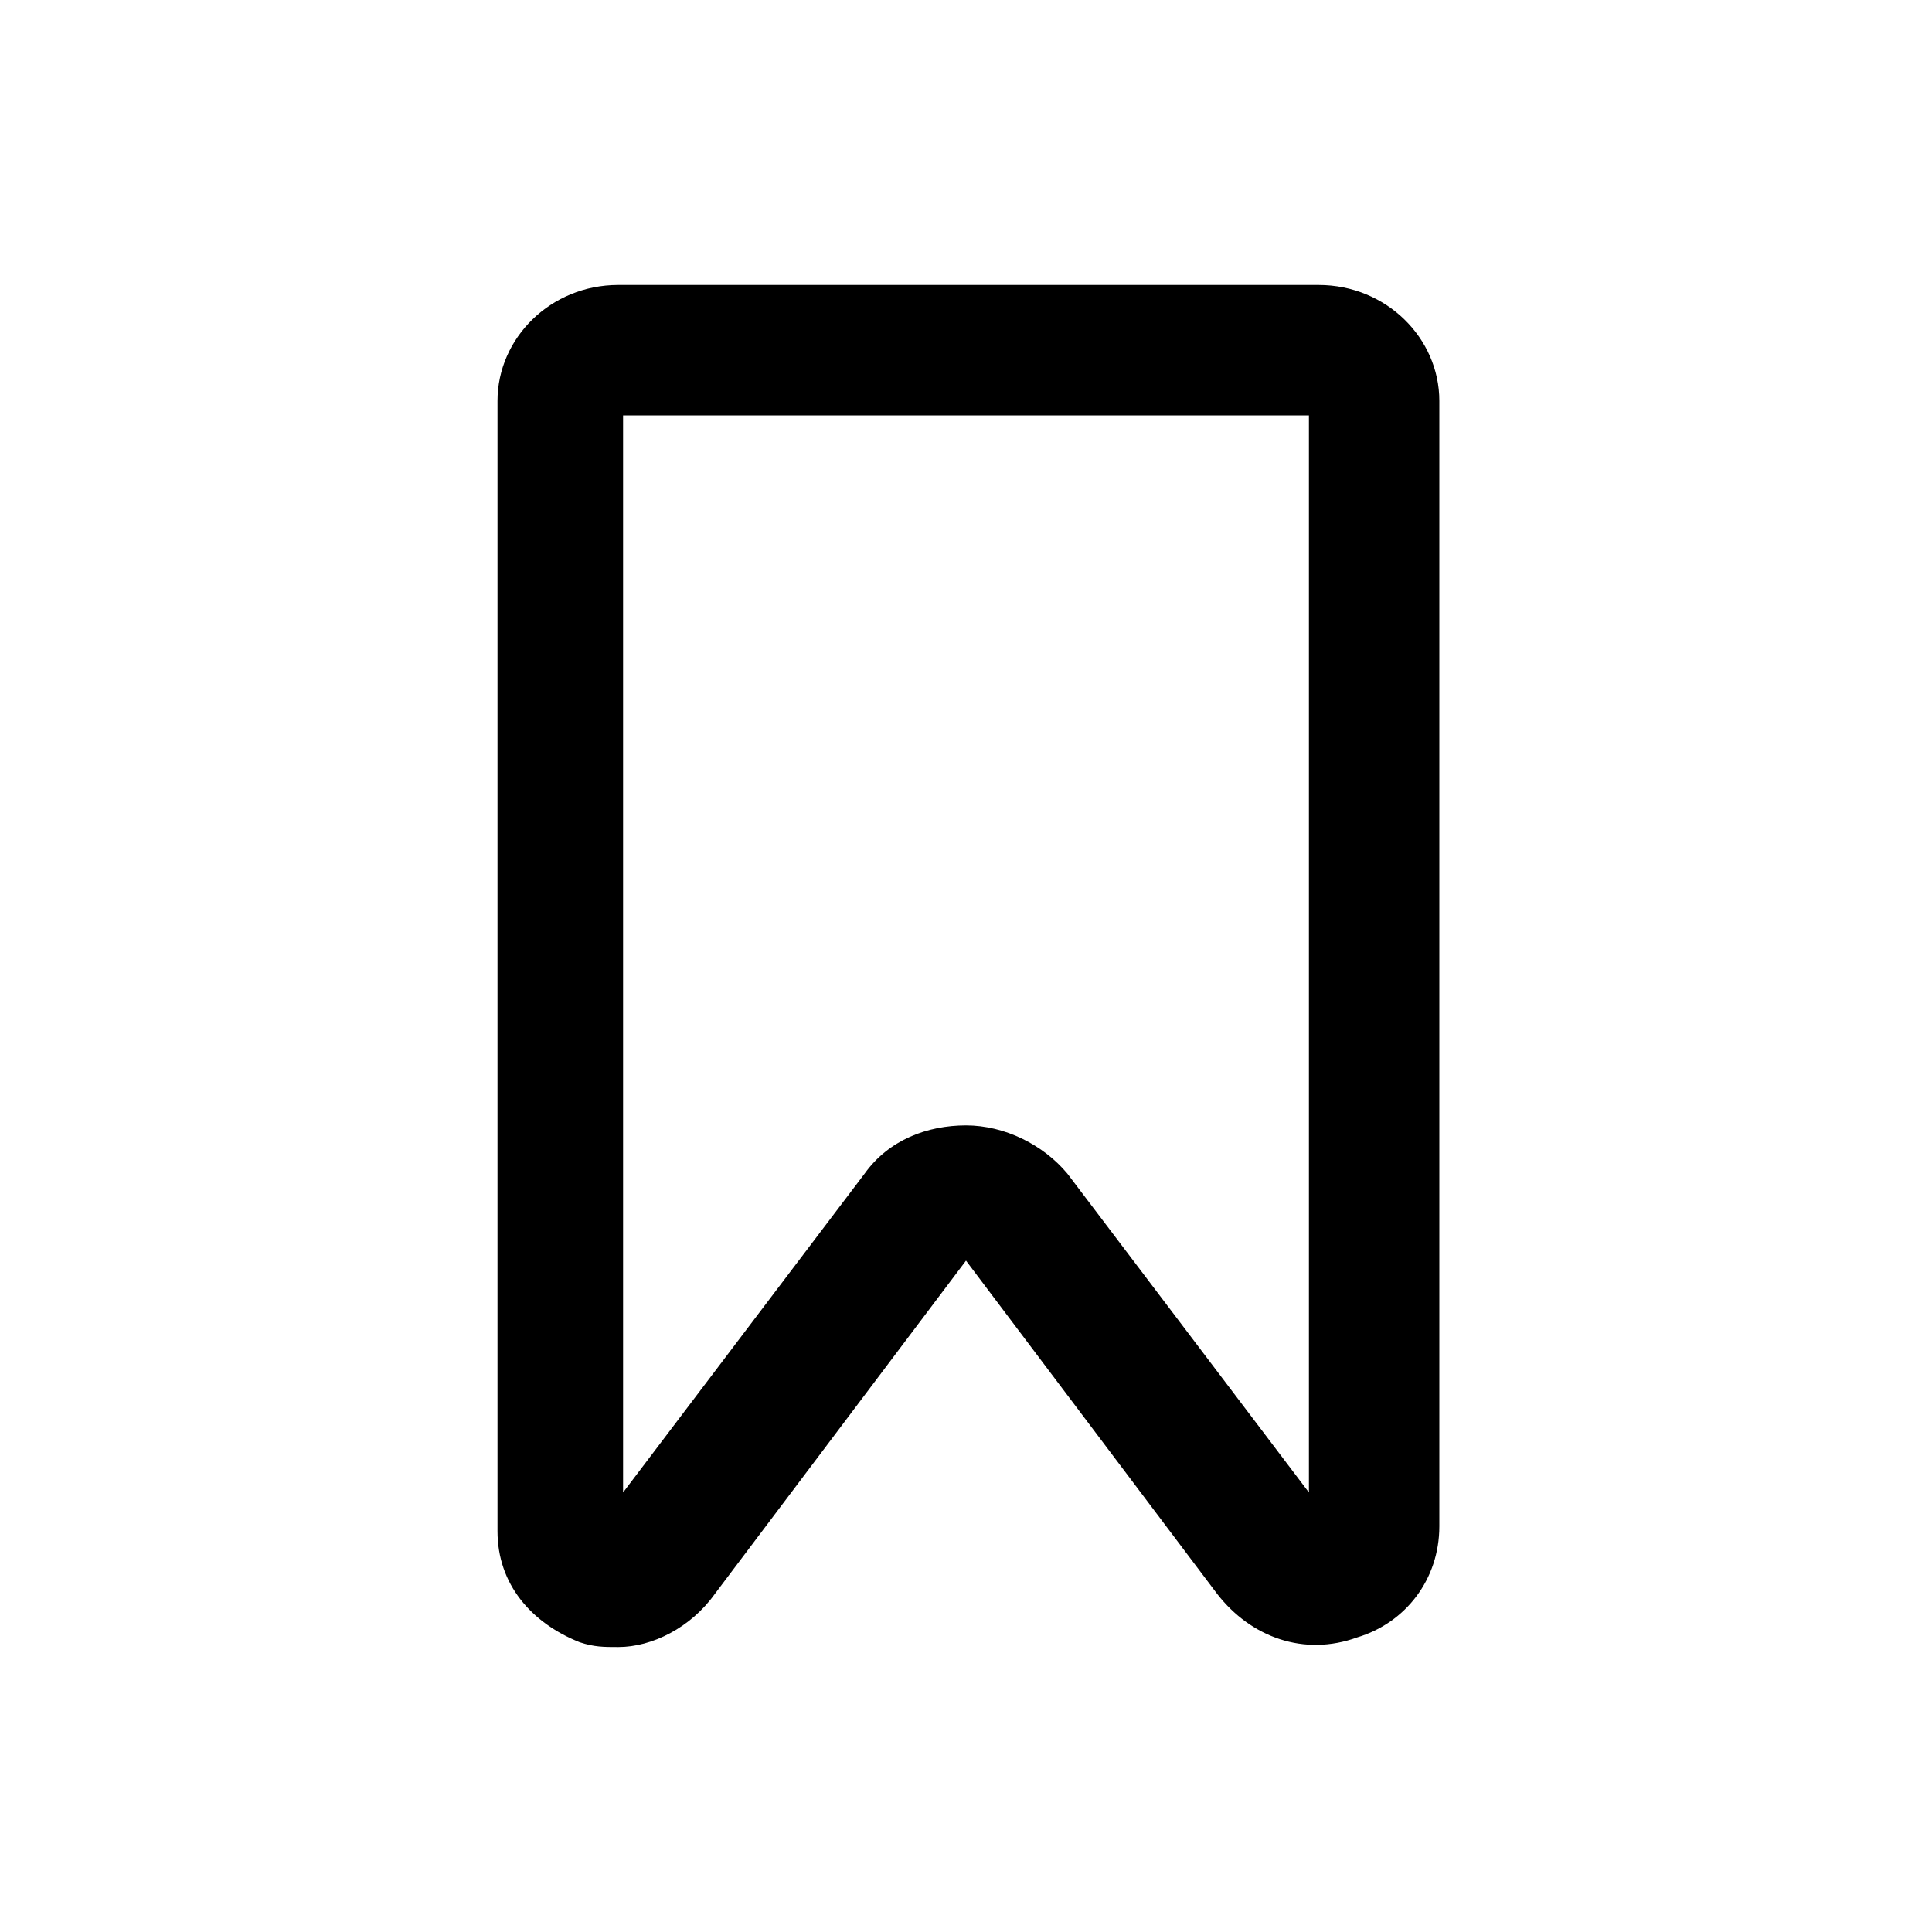
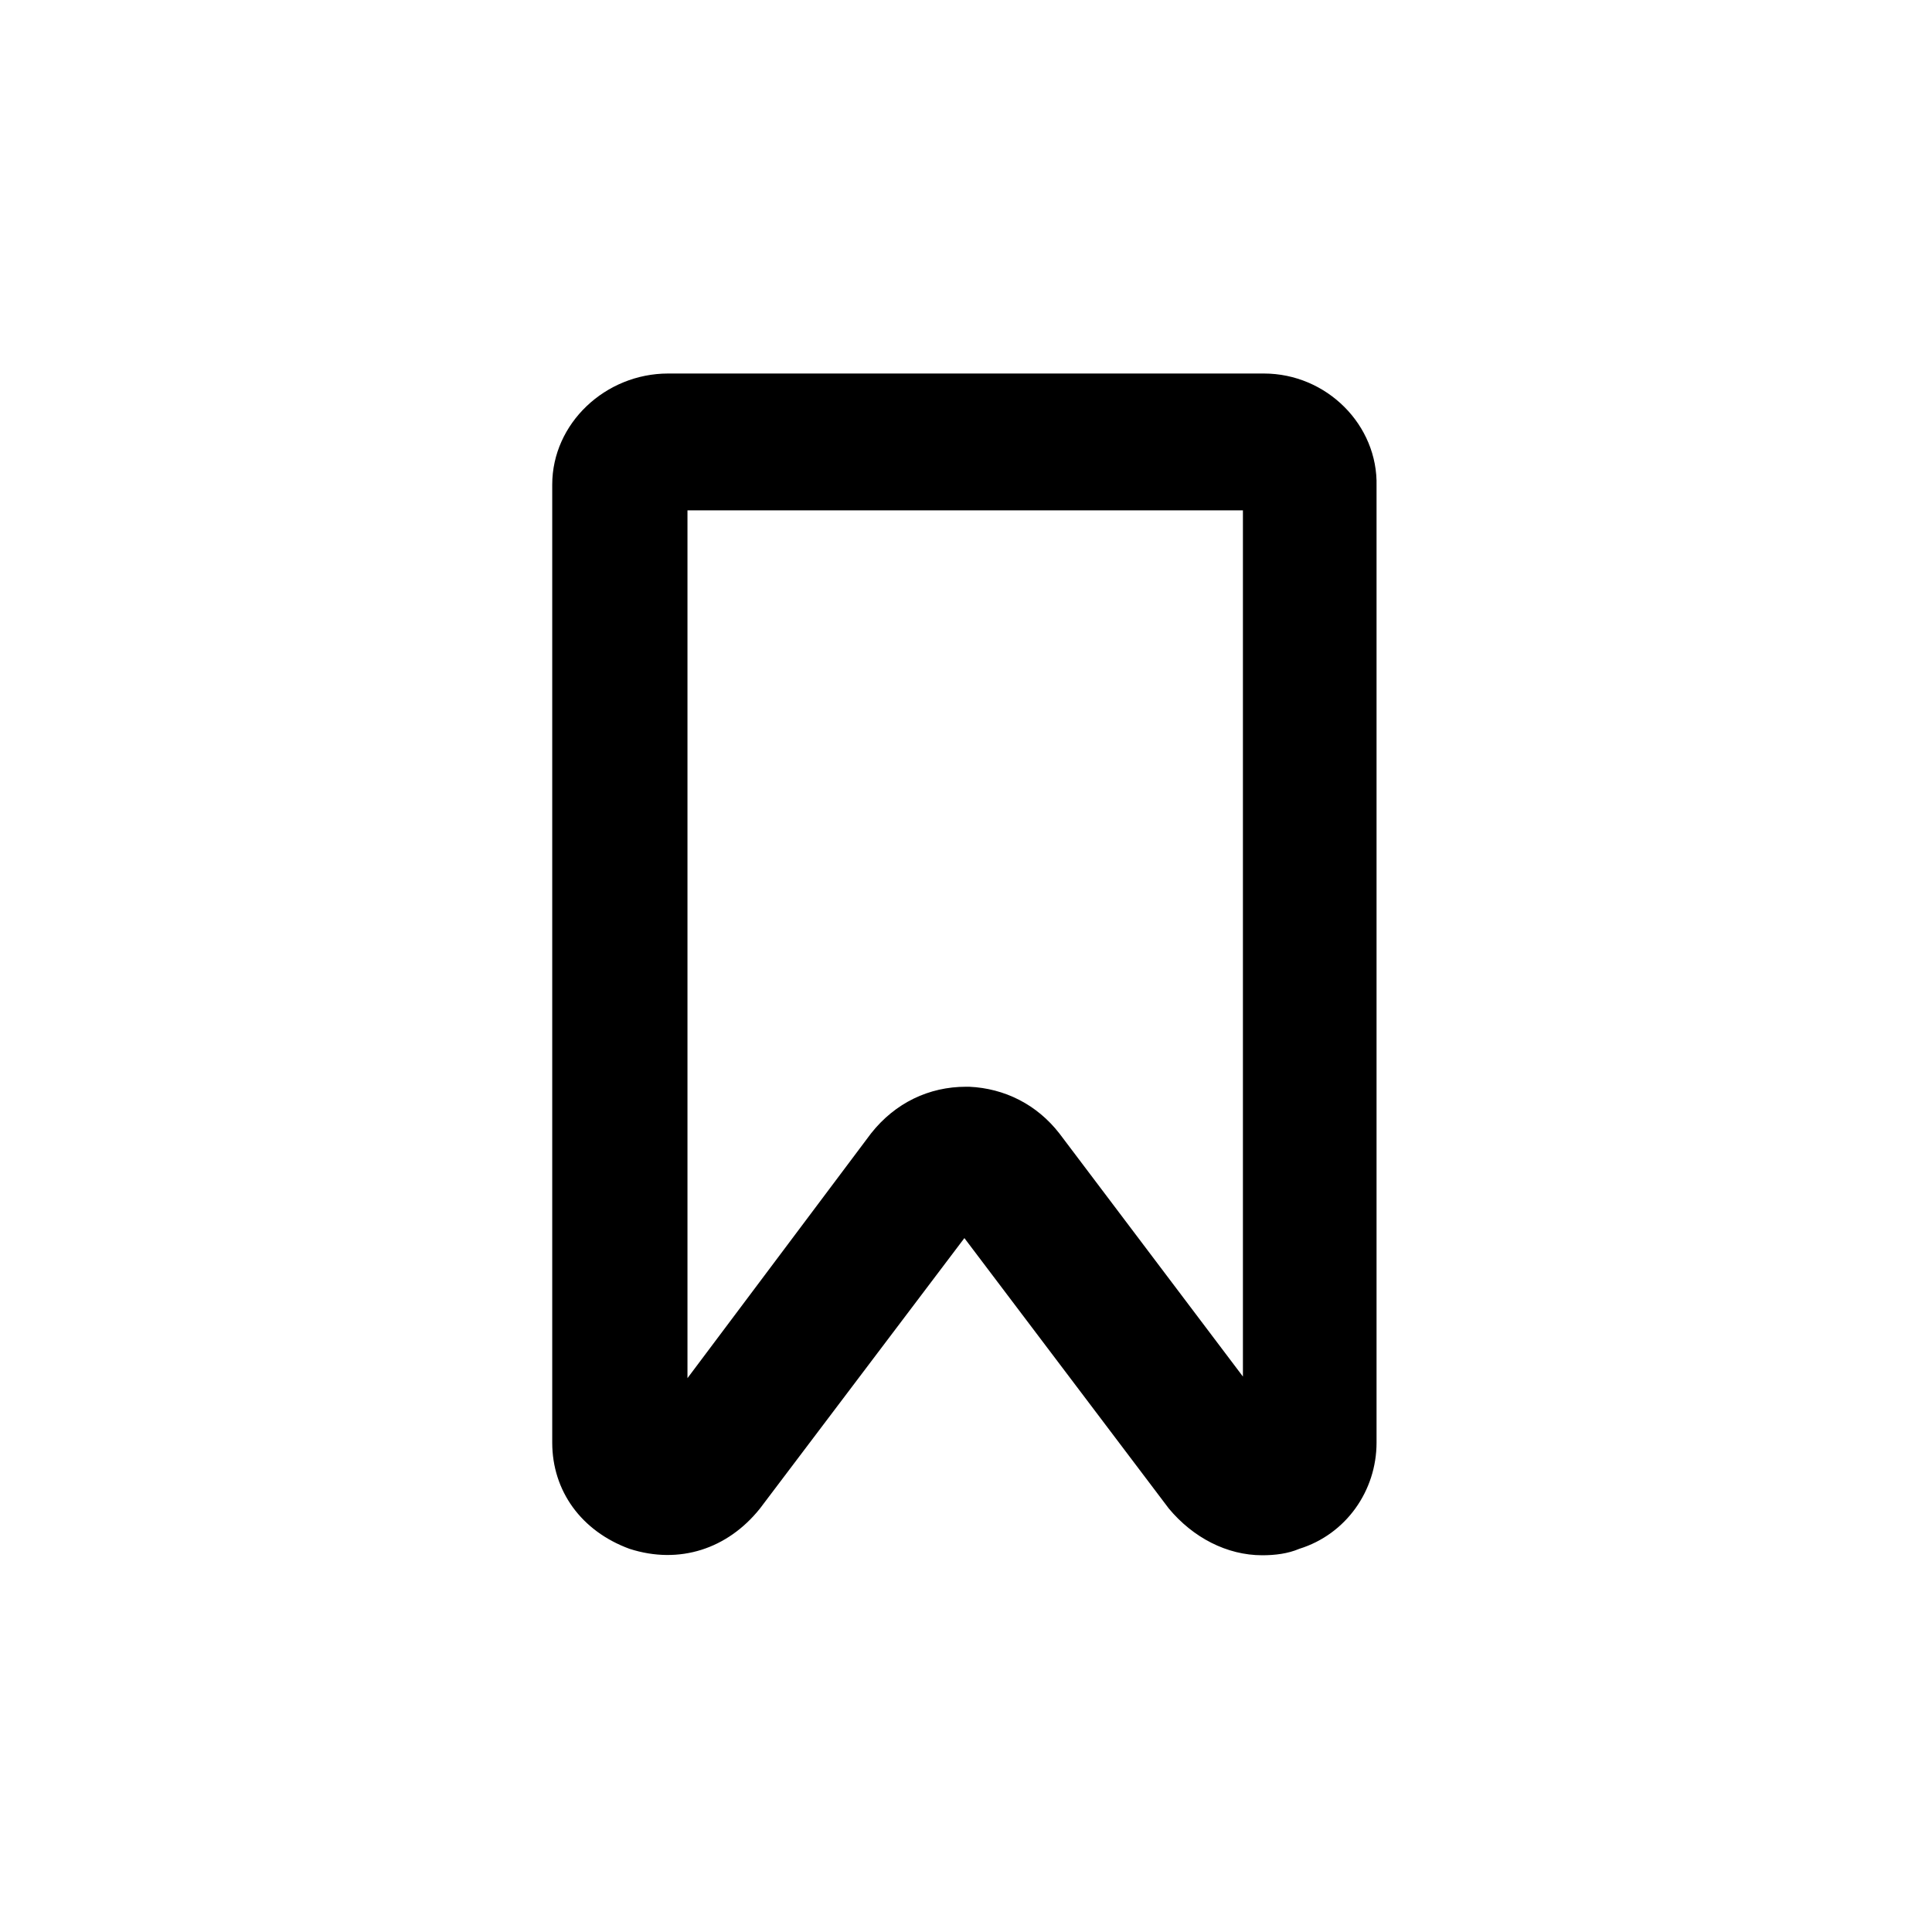
- <svg xmlns="http://www.w3.org/2000/svg" version="1.1" x="0px" y="0px" viewBox="0 0 40 40" style="enable-background:new 0 0 40 40;" xml:space="preserve">
-   <g id="BG">
- </g>
-   <g id="bookmark">
-     <path d="M12.8,34.1c-0.3,0-0.5,0-0.8-0.1c-1-0.4-1.7-1.2-1.7-2.3V8.3c0-1.3,1.1-2.4,2.5-2.4h14.5c1.4,0,2.5,1.1,2.5,2.4v23.3   c0,1.1-0.7,2-1.7,2.3c-1.1,0.4-2.2,0-2.9-0.9L20,26.1l-5.2,6.9C14.3,33.7,13.5,34.1,12.8,34.1z M20,23.3L20,23.3   c0.8,0,1.6,0.4,2.1,1l5,6.6V8.6H12.9v22.3l5-6.6C18.4,23.6,19.2,23.3,20,23.3z" />
-   </g>
+ <svg xmlns="http://www.w3.org/2000/svg" version="1.1" id="bookmark" x="0px" y="0px" viewBox="0 0 120 120" style="enable-background:new 0 0 120 120;" xml:space="preserve">
+   <style type="text/css">
+ 	.st0{fill:none;}
+ </style>
+   <rect id="BG" y="0" class="st0" width="120" height="120" />
+   <path d="M78.5,23.2h-37c-3.9,0-7.2,3.1-7.2,6.9v59.5c0,3,1.8,5.5,4.8,6.6c0,0,0,0,0,0c3.1,1,6.1,0,8.1-2.5l12.7-16.8l12.7,16.8  c1.5,1.8,3.6,2.9,5.8,2.9c0.8,0,1.6-0.1,2.3-0.4c2.9-0.9,4.8-3.6,4.8-6.6V30.2C85.6,26.4,82.4,23.2,78.5,23.2z M77.2,31.7v53.8  L65.8,70.4c-1.4-1.8-3.4-2.8-5.6-2.9c-0.1,0-0.1,0-0.2,0c-2.3,0-4.4,1-5.9,2.9L42.7,85.6V31.7H77.2z" />
</svg>
